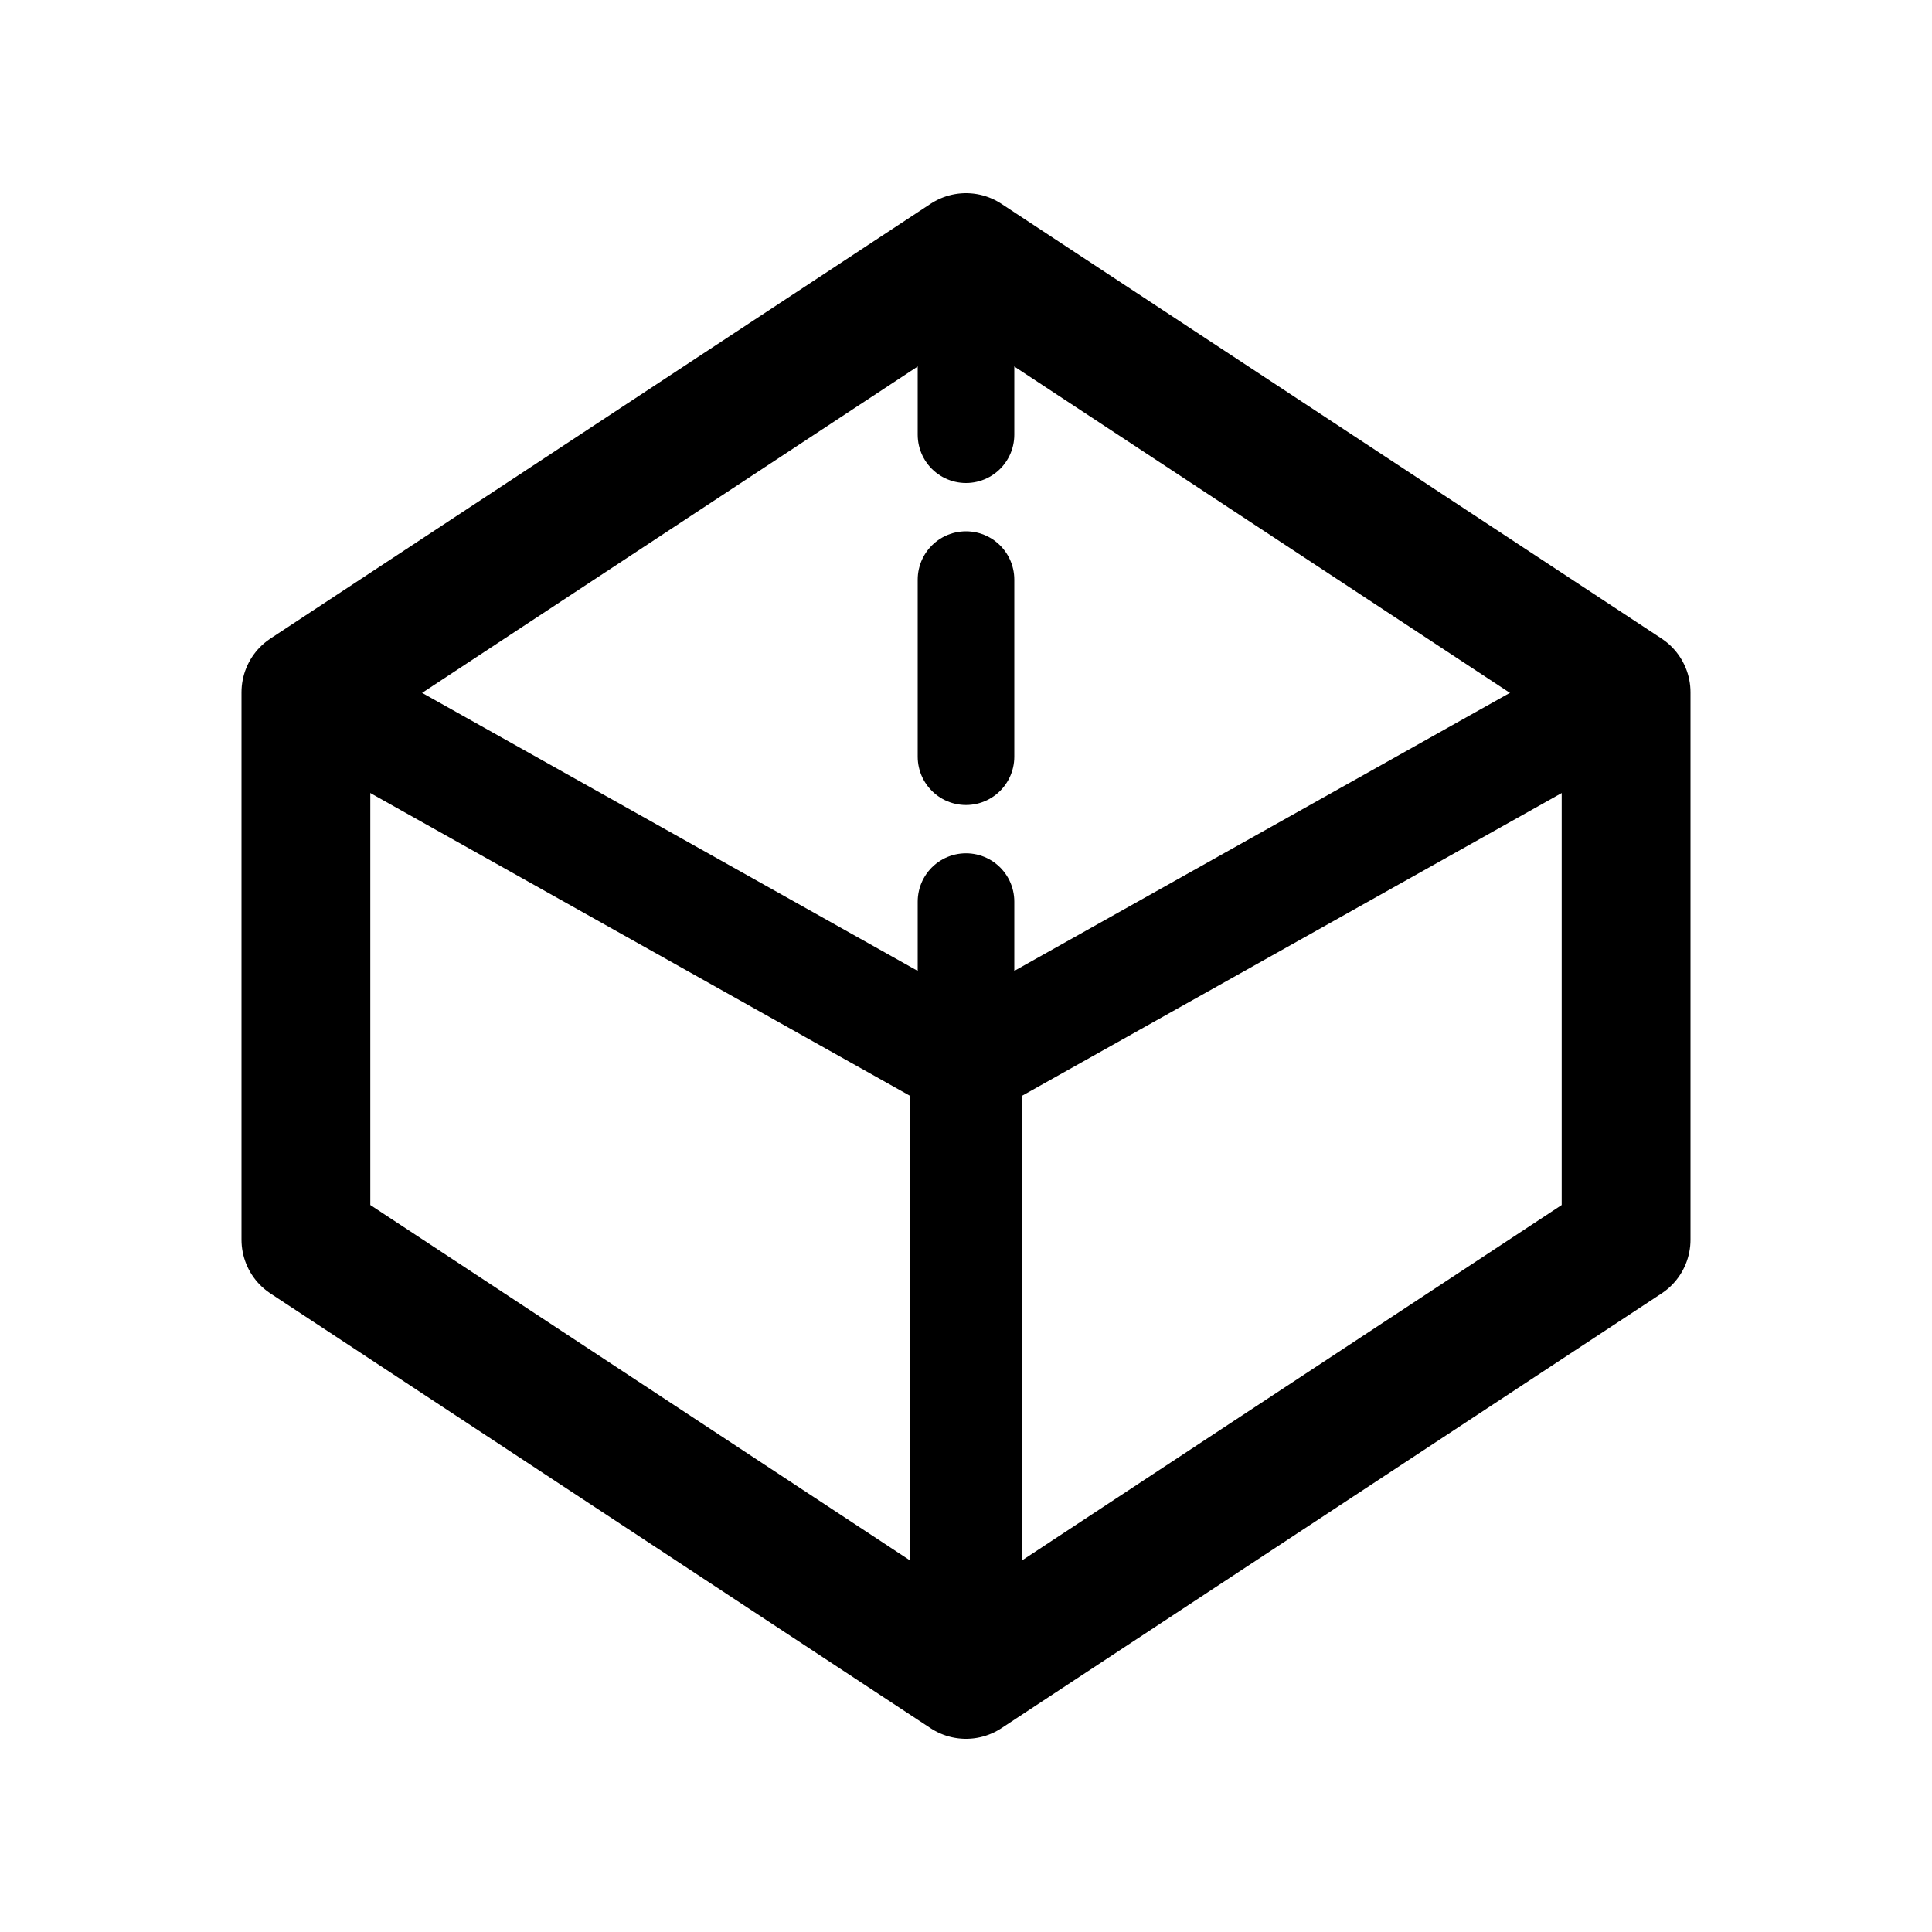
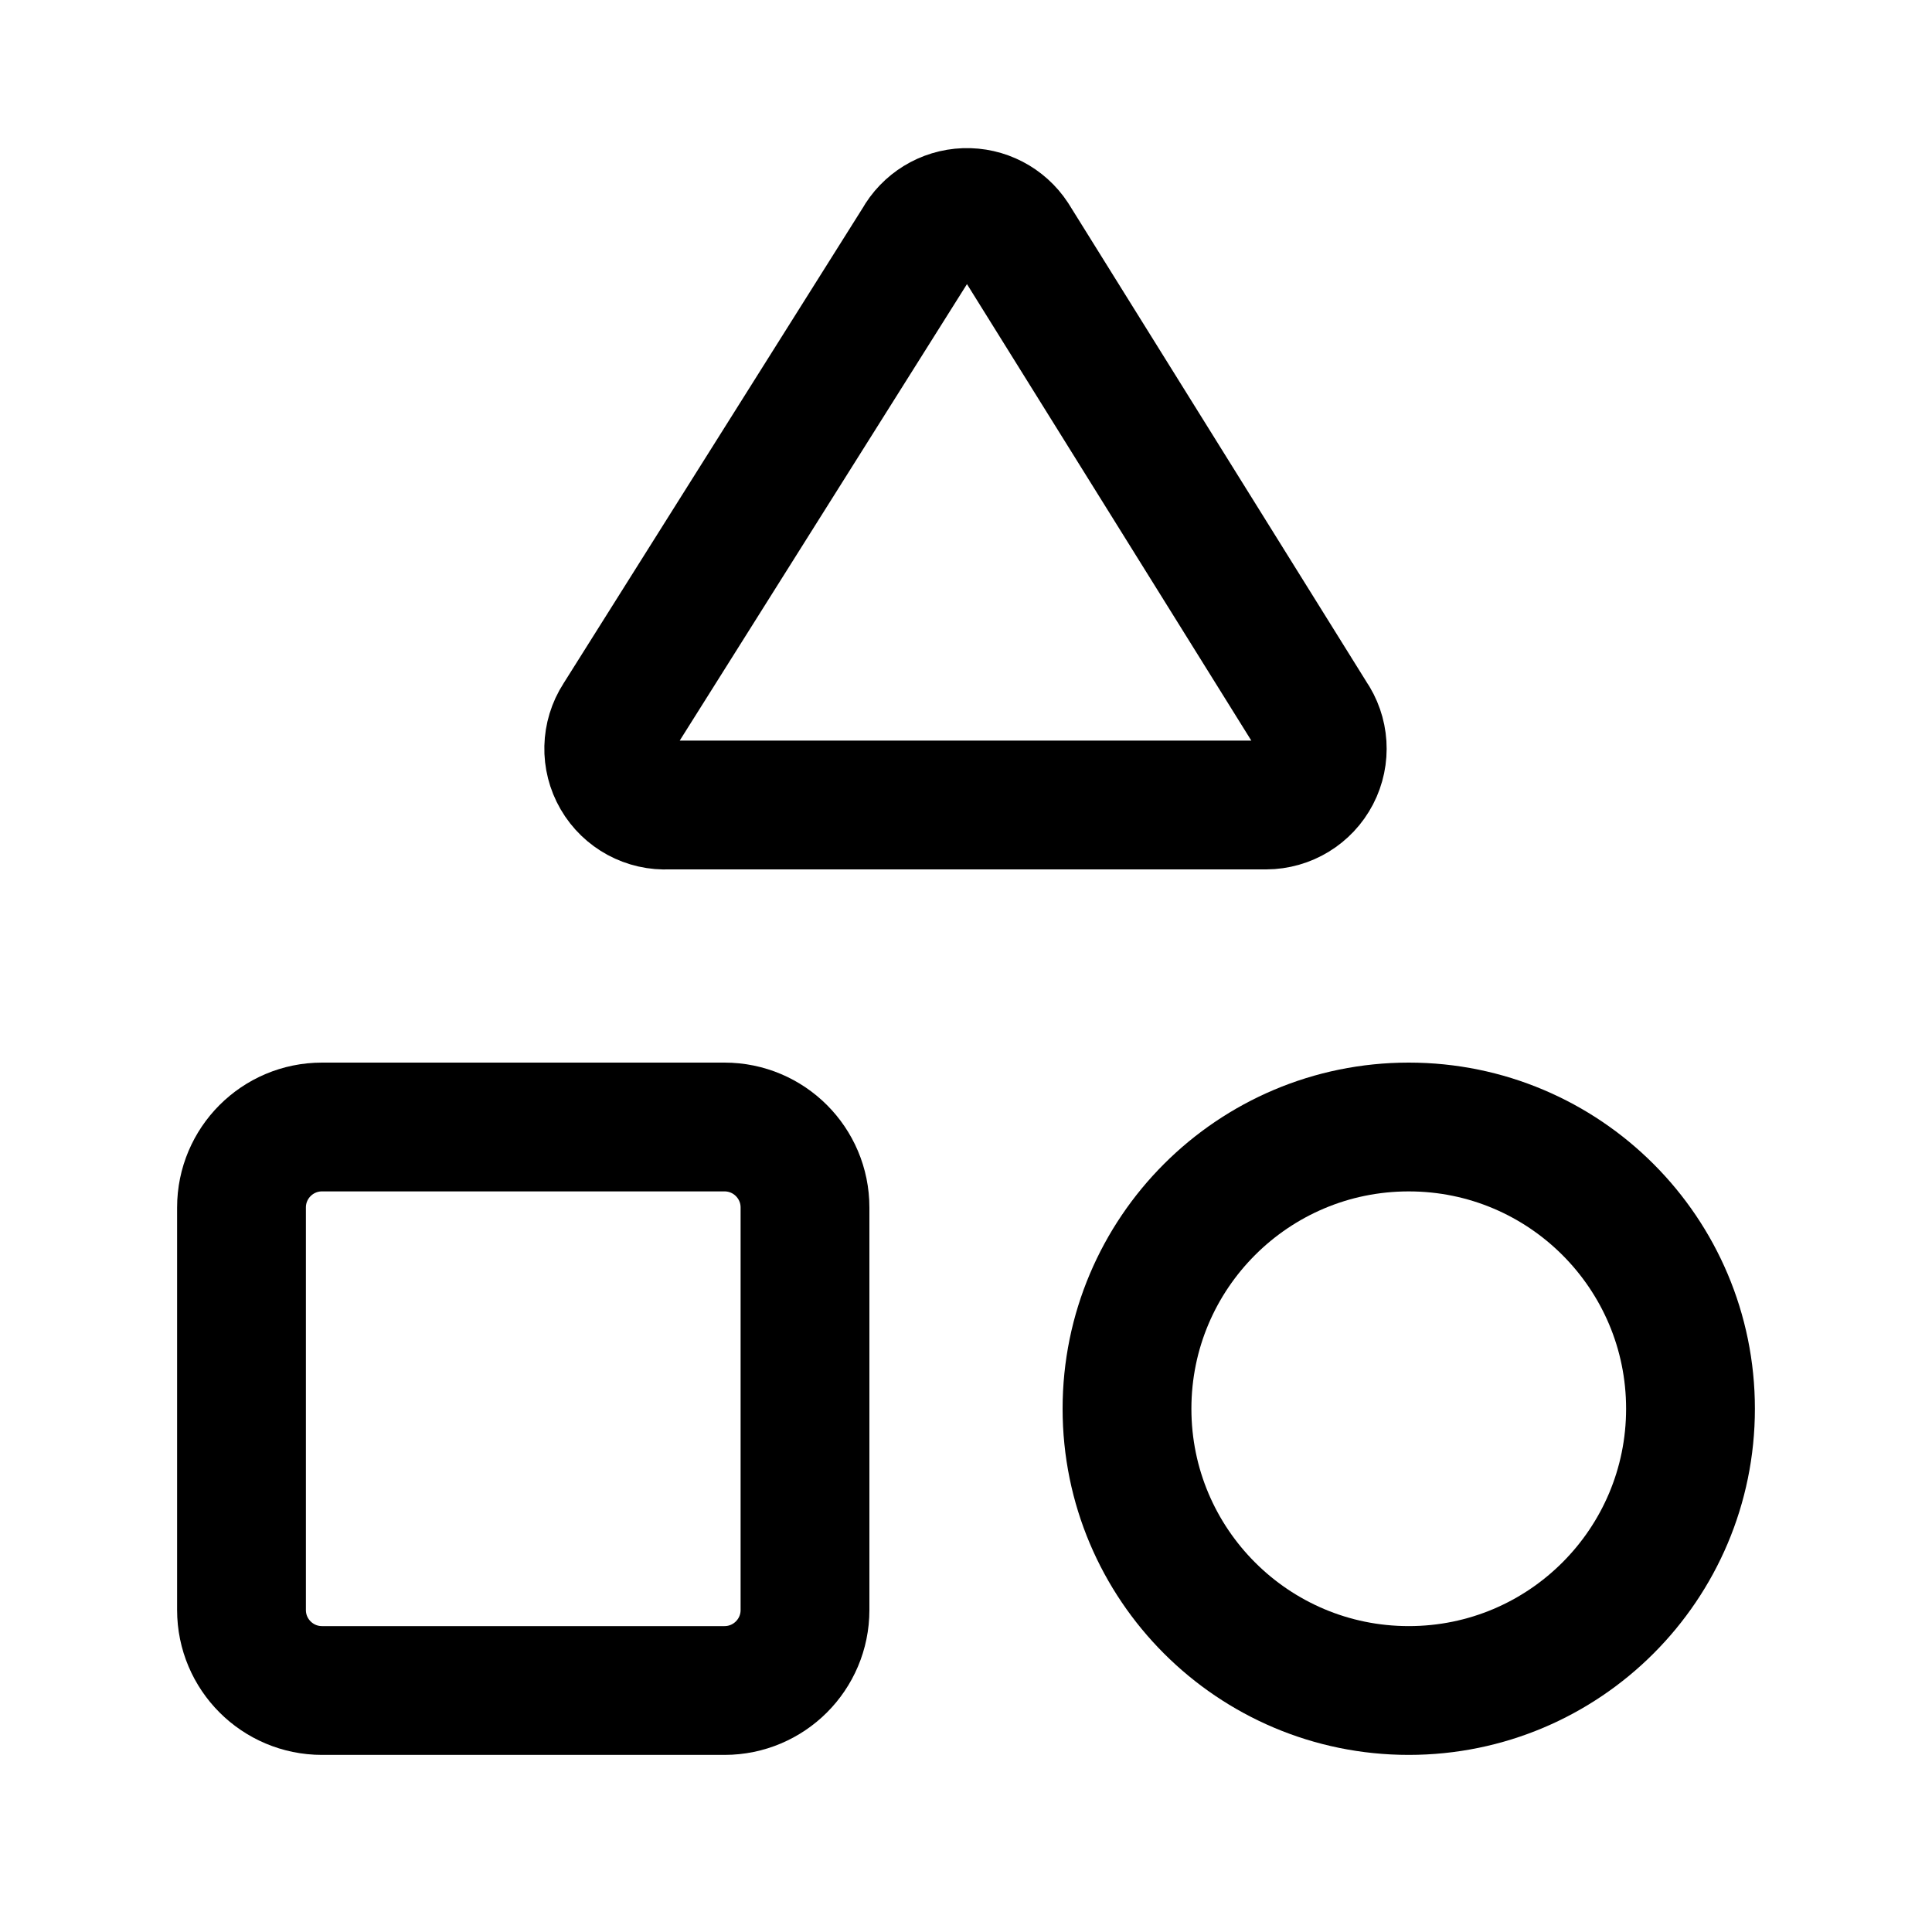
<svg xmlns="http://www.w3.org/2000/svg" viewBox="0 0 24 24" role="img" aria-label="Tripo 3D">
-   <g stroke-linecap="round" stroke-linejoin="round">
-     <path d="M12 3.2 20.2 8.6v6.8L12 20.8 3.8 15.4V8.6z" fill="none" stroke="currentColor" stroke-width="1.6" />
-     <path d="M3.8 8.6 12 13.2l8.2-4.6M12 13.2v7.6" fill="none" stroke="currentColor" stroke-width="1.4" stroke-linecap="round" />
-     <path d="M12 3.2 12 13.2" fill="none" stroke="currentColor" stroke-width="1.2" stroke-linecap="round" stroke-dasharray="2.2 1.8" />
+   <g fill="none" stroke="currentColor" stroke-width="1.6" stroke-linecap="round" stroke-linejoin="round">
+     <path d="M8.3 10a.7.7 0 0 1-.626-1.079L11.4 3a.7.7 0 0 1 1.198-.043L16.3 8.9a.7.7 0 0 1-.572 1.1Z" />
+     <rect x="3" y="14" width="7" height="7" rx="1" />
+     <circle cx="17.5" cy="17.5" r="3.5" />
  </g>
</svg>
